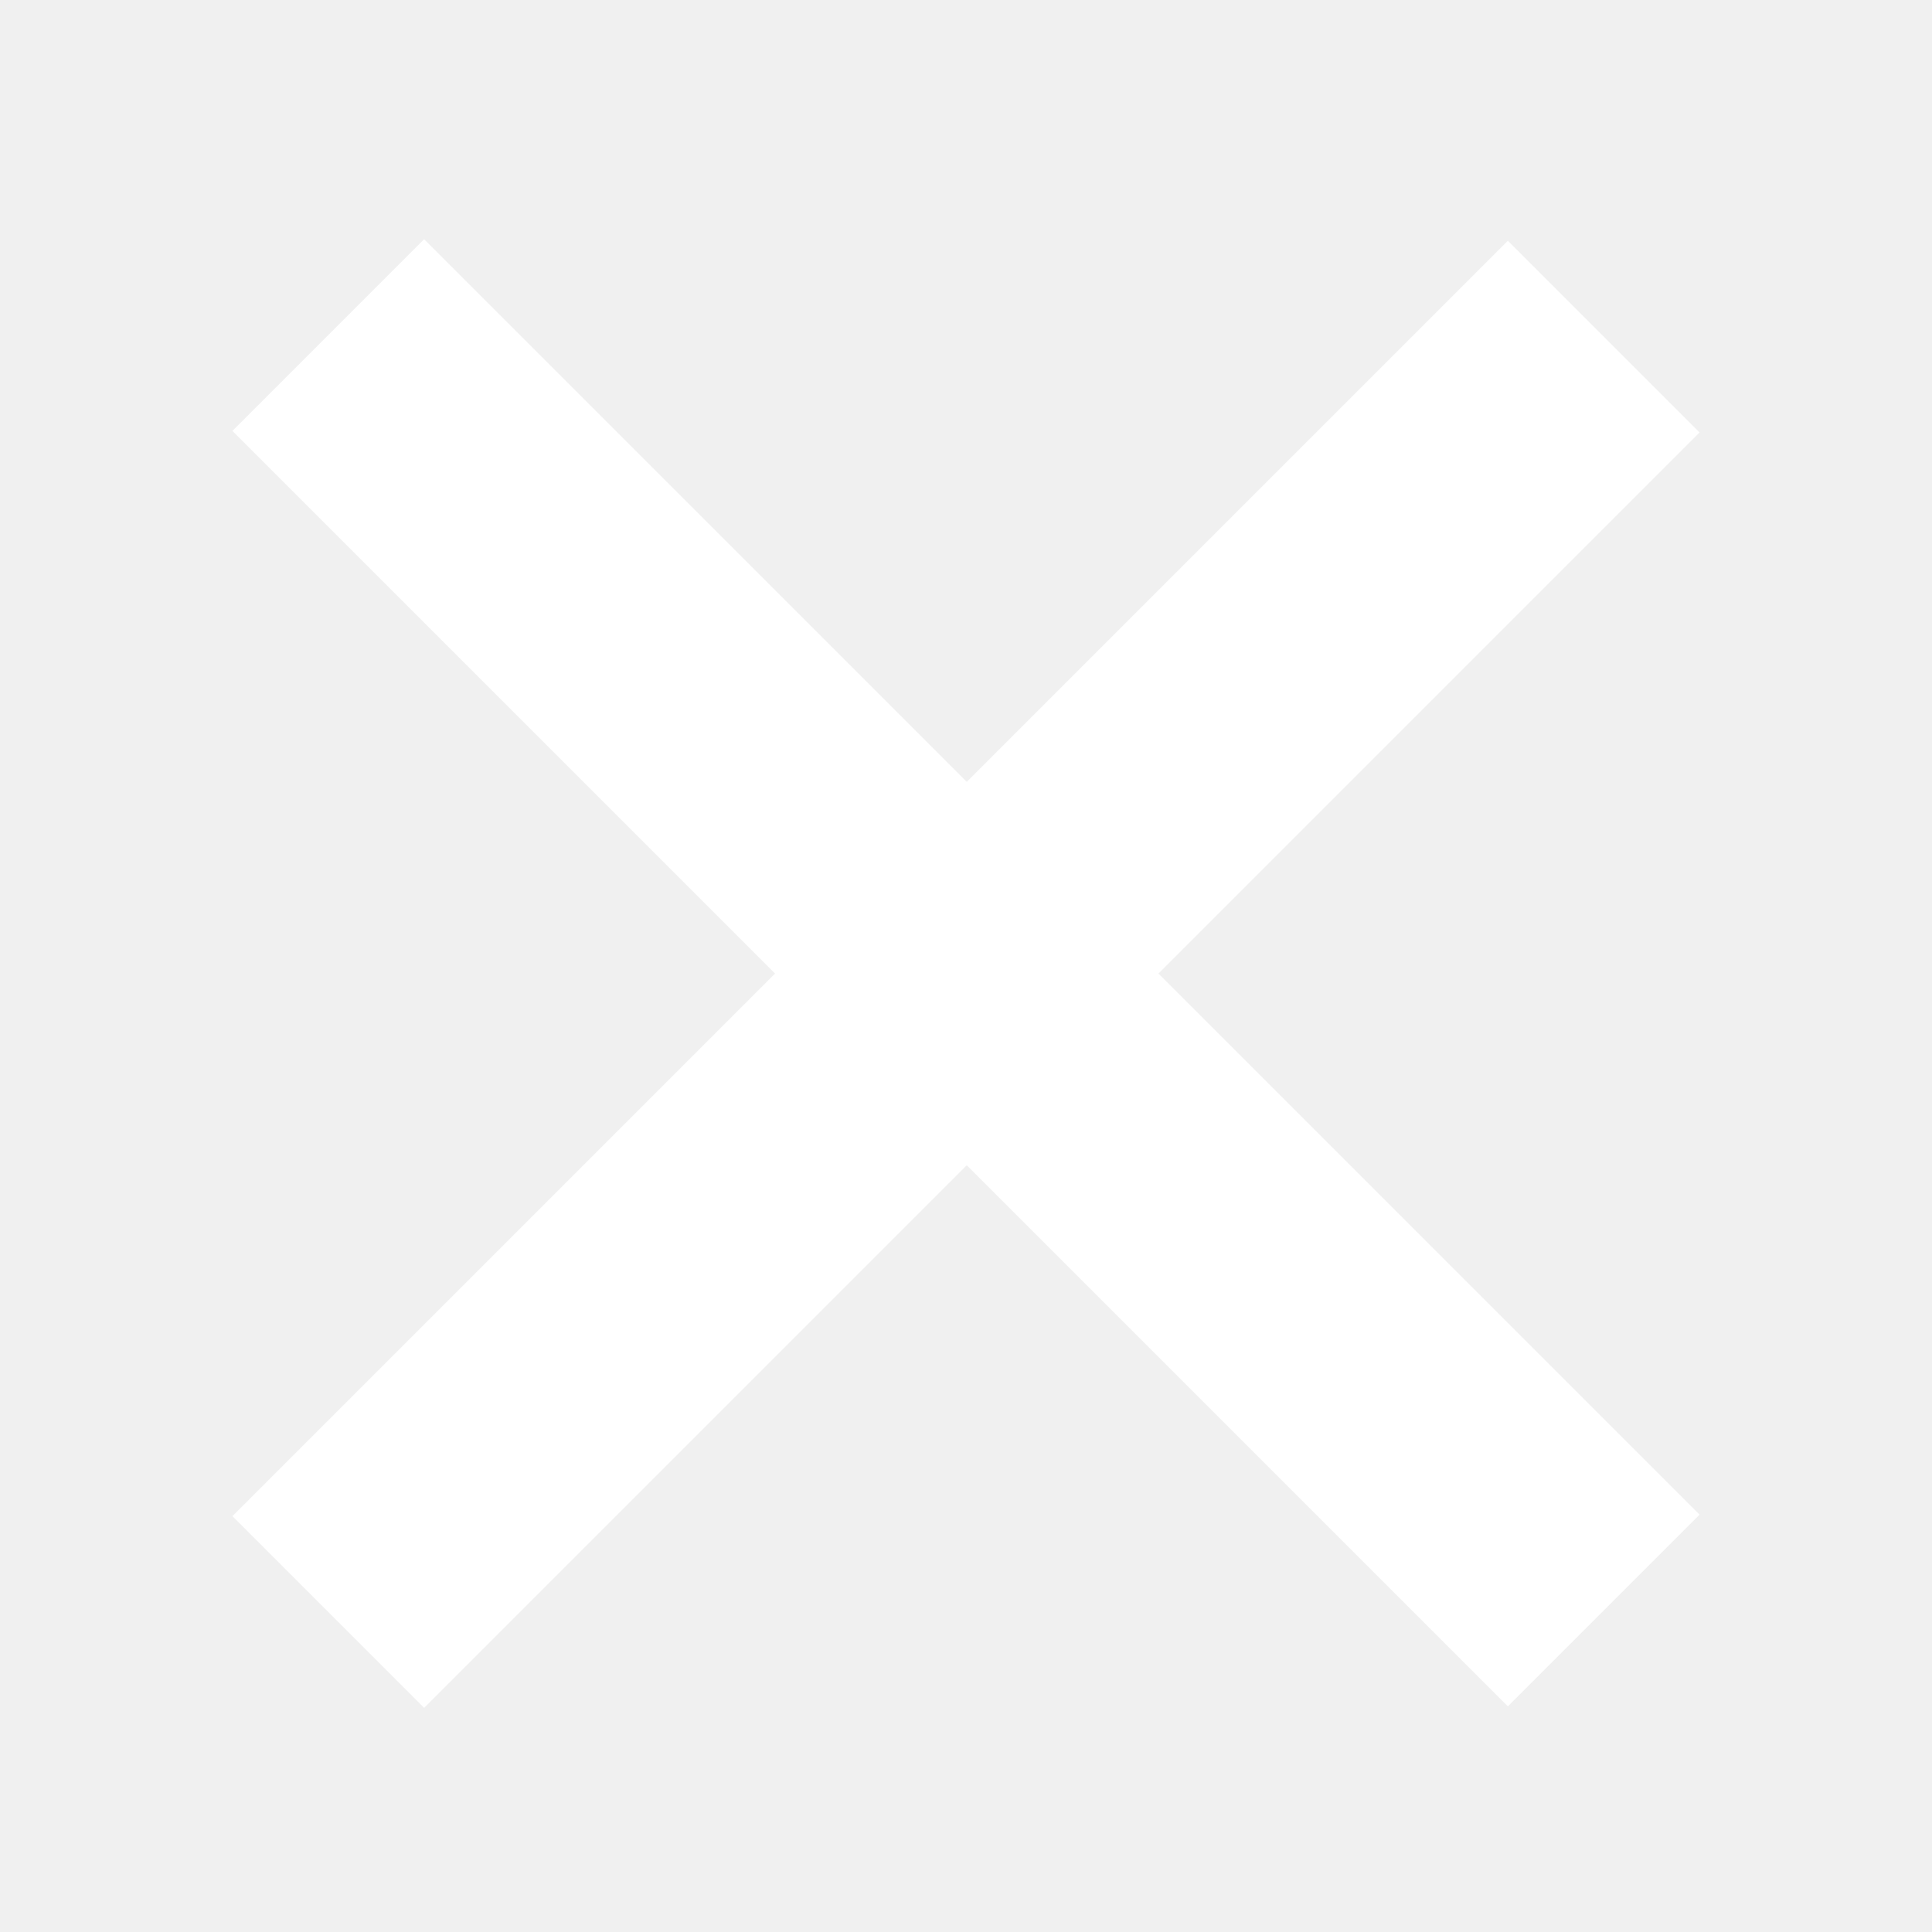
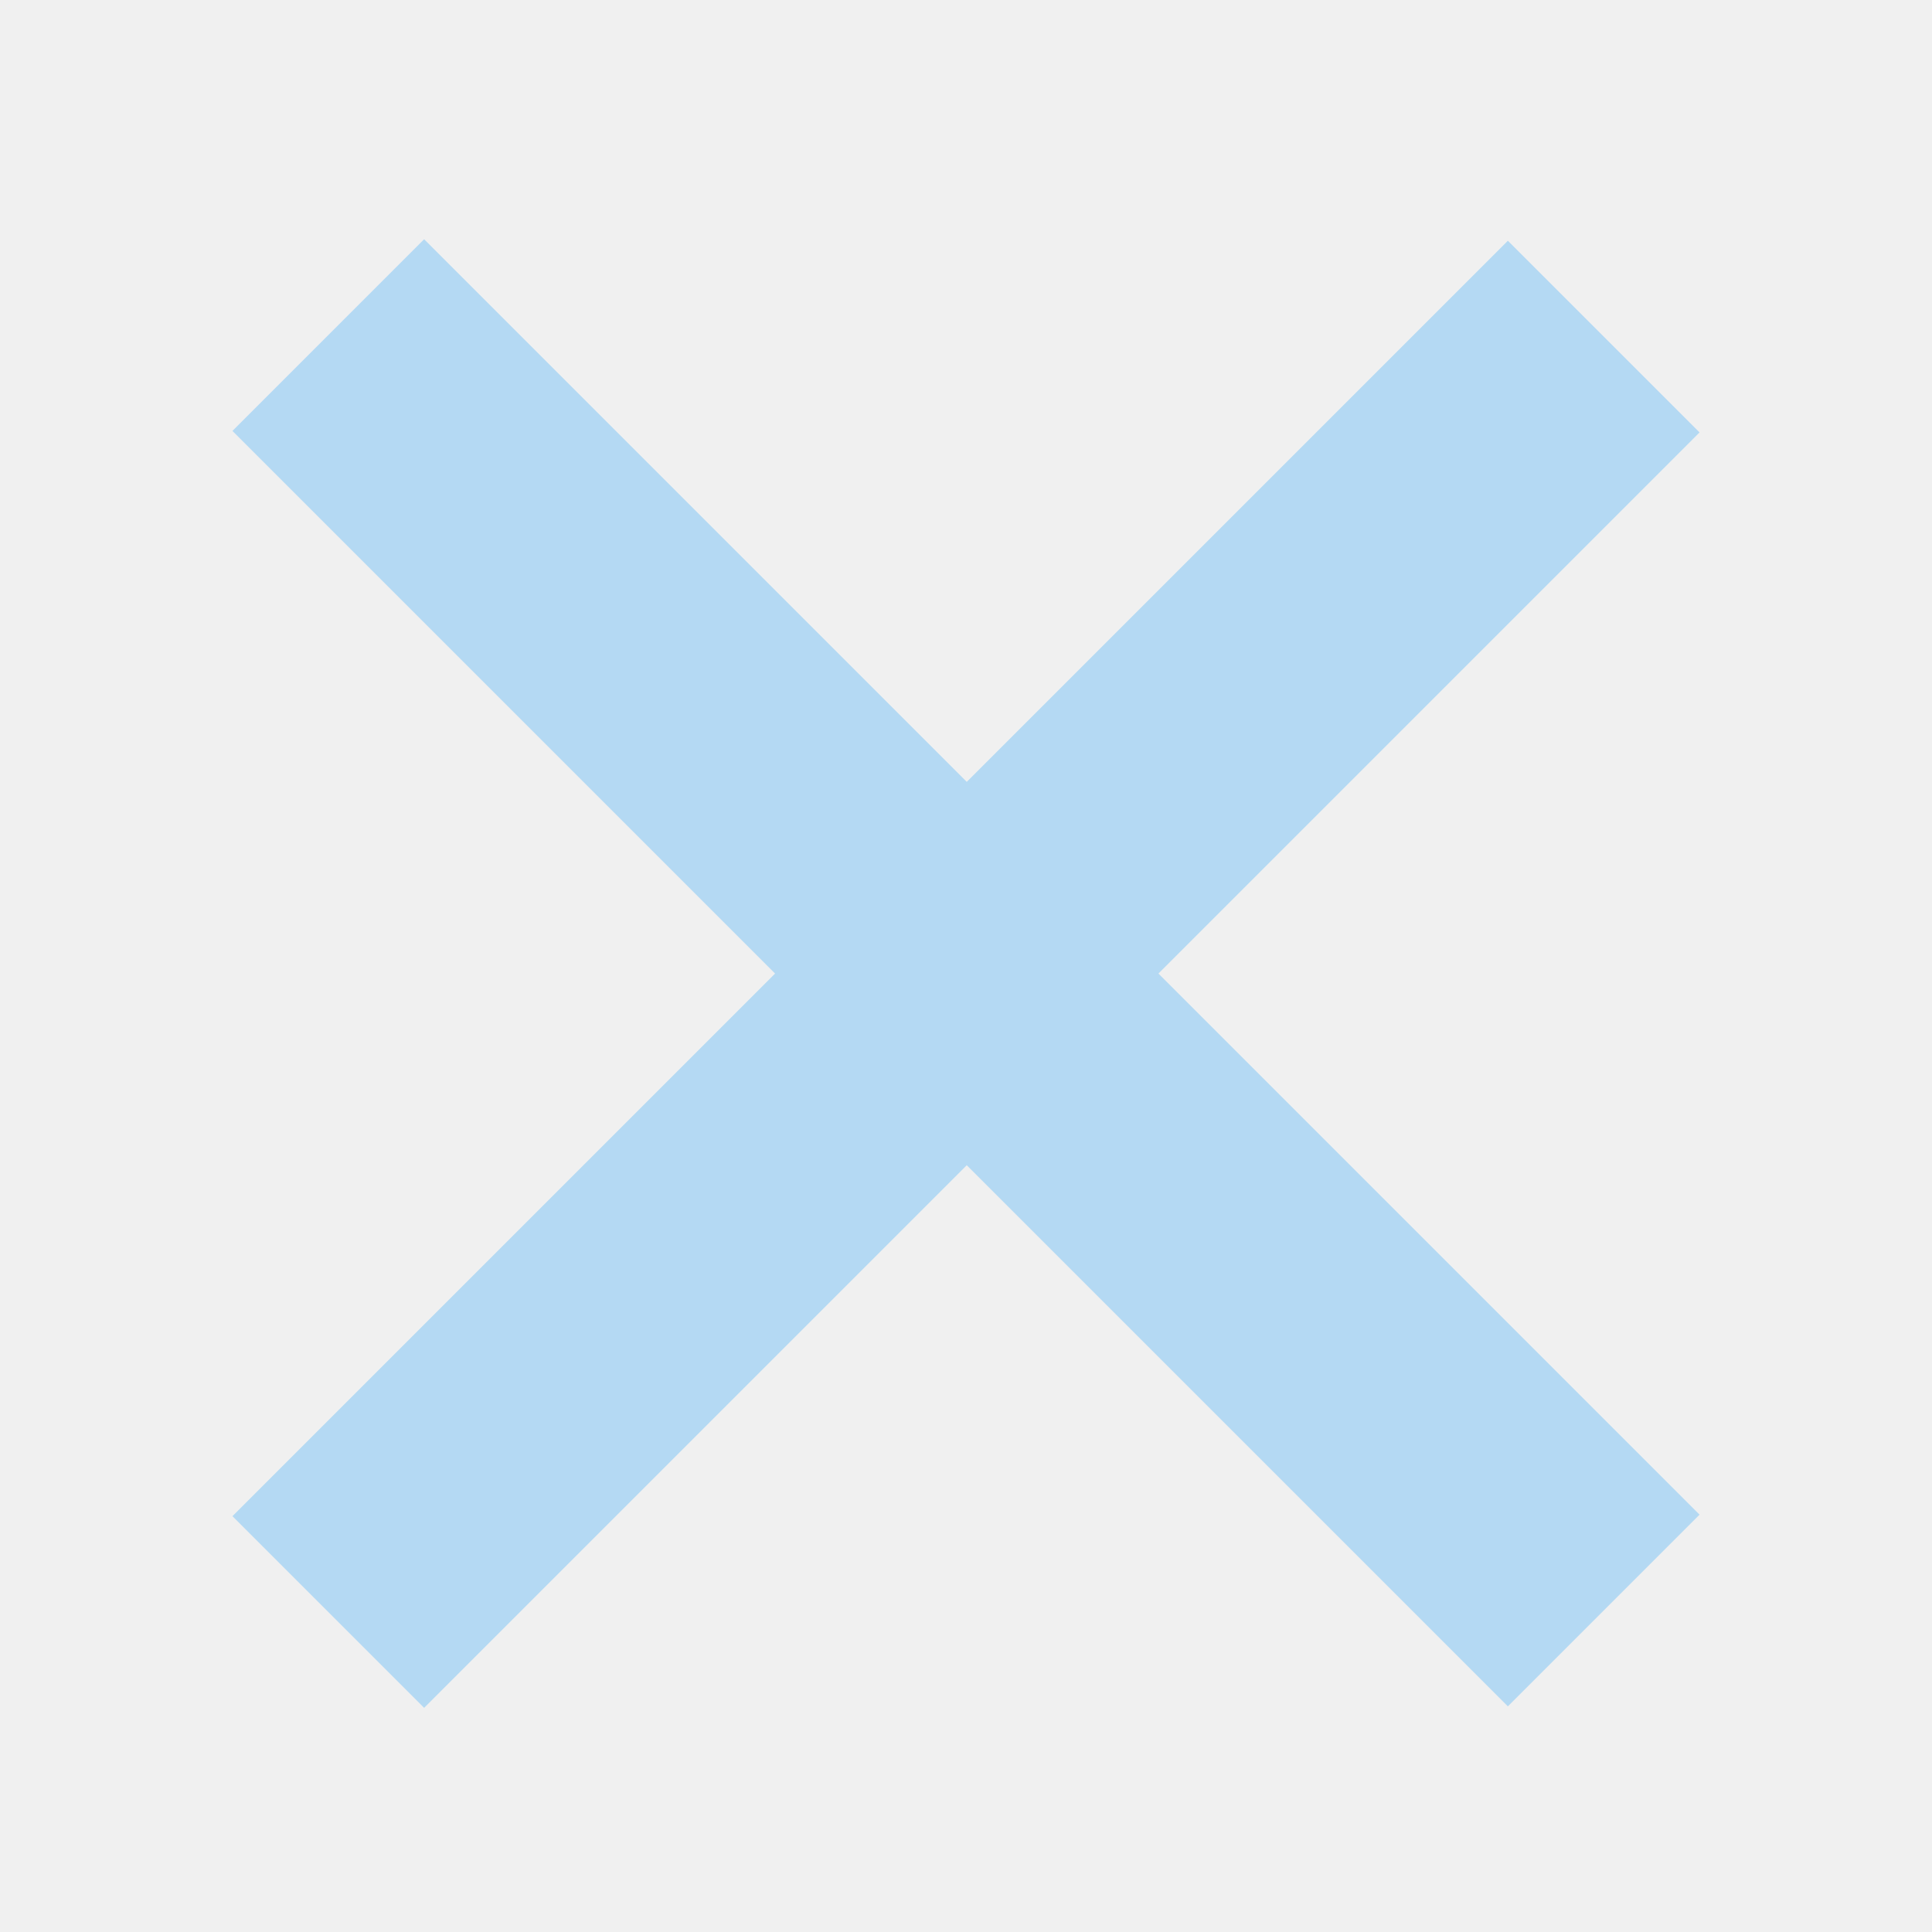
<svg xmlns="http://www.w3.org/2000/svg" version="1.1" id="Layer_1" x="0px" y="0px" viewBox="0 0 256 256" style="enable-background:new 0 0 256 256;" xml:space="preserve">
  <style type="text/css">
- 	.st0{fill:#FFFFFF;}
+ 	.st0{fill:#B4D9F3;}
</style>
-   <path class="st0" d="M199.8,226.1l-169-169l25.4-25.4l169,169L199.8,226.1z M225.2,57.3l-169,169l-25.4-25.4l169-169L225.2,57.3z" />
+   <path class="st0" d="M199.8,226.1l-169-169l25.4-25.4l169,169L199.8,226.1L199.8,226.1z M225.2,57.3l-169,169l-25.4-25.4l169-169  C199.8,31.9,225.2,57.3,225.2,57.3z" />
</svg>
